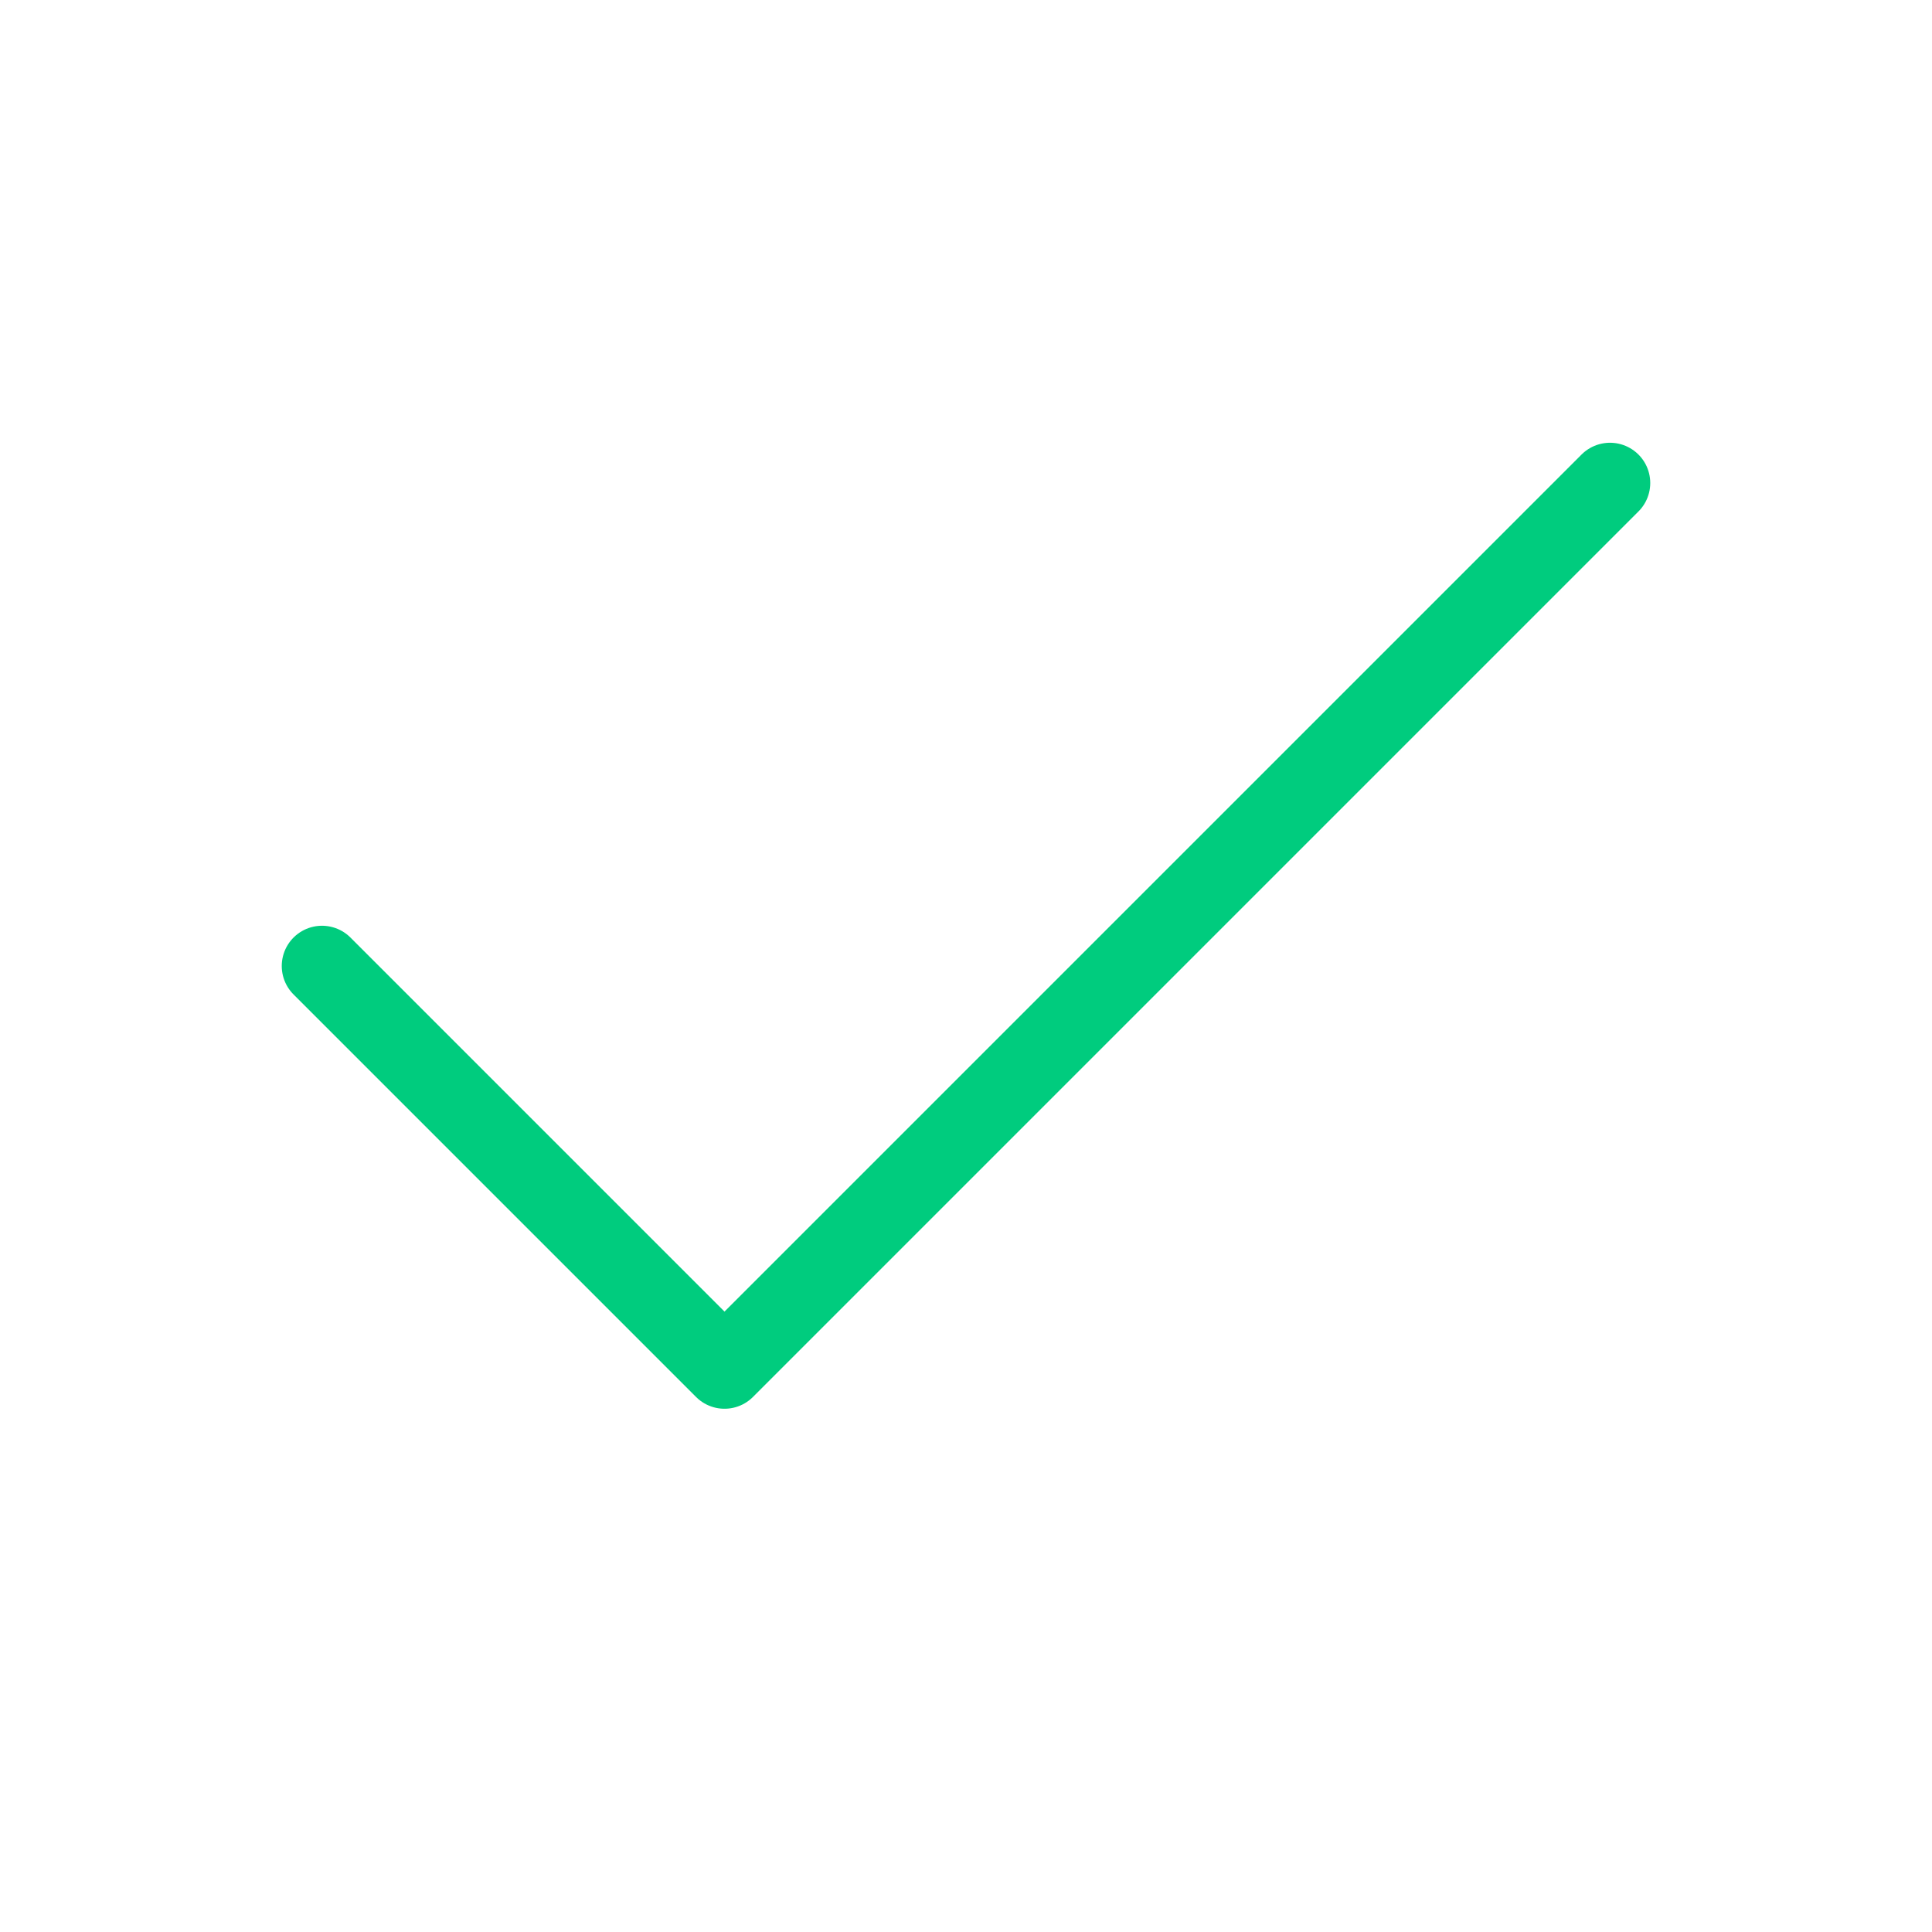
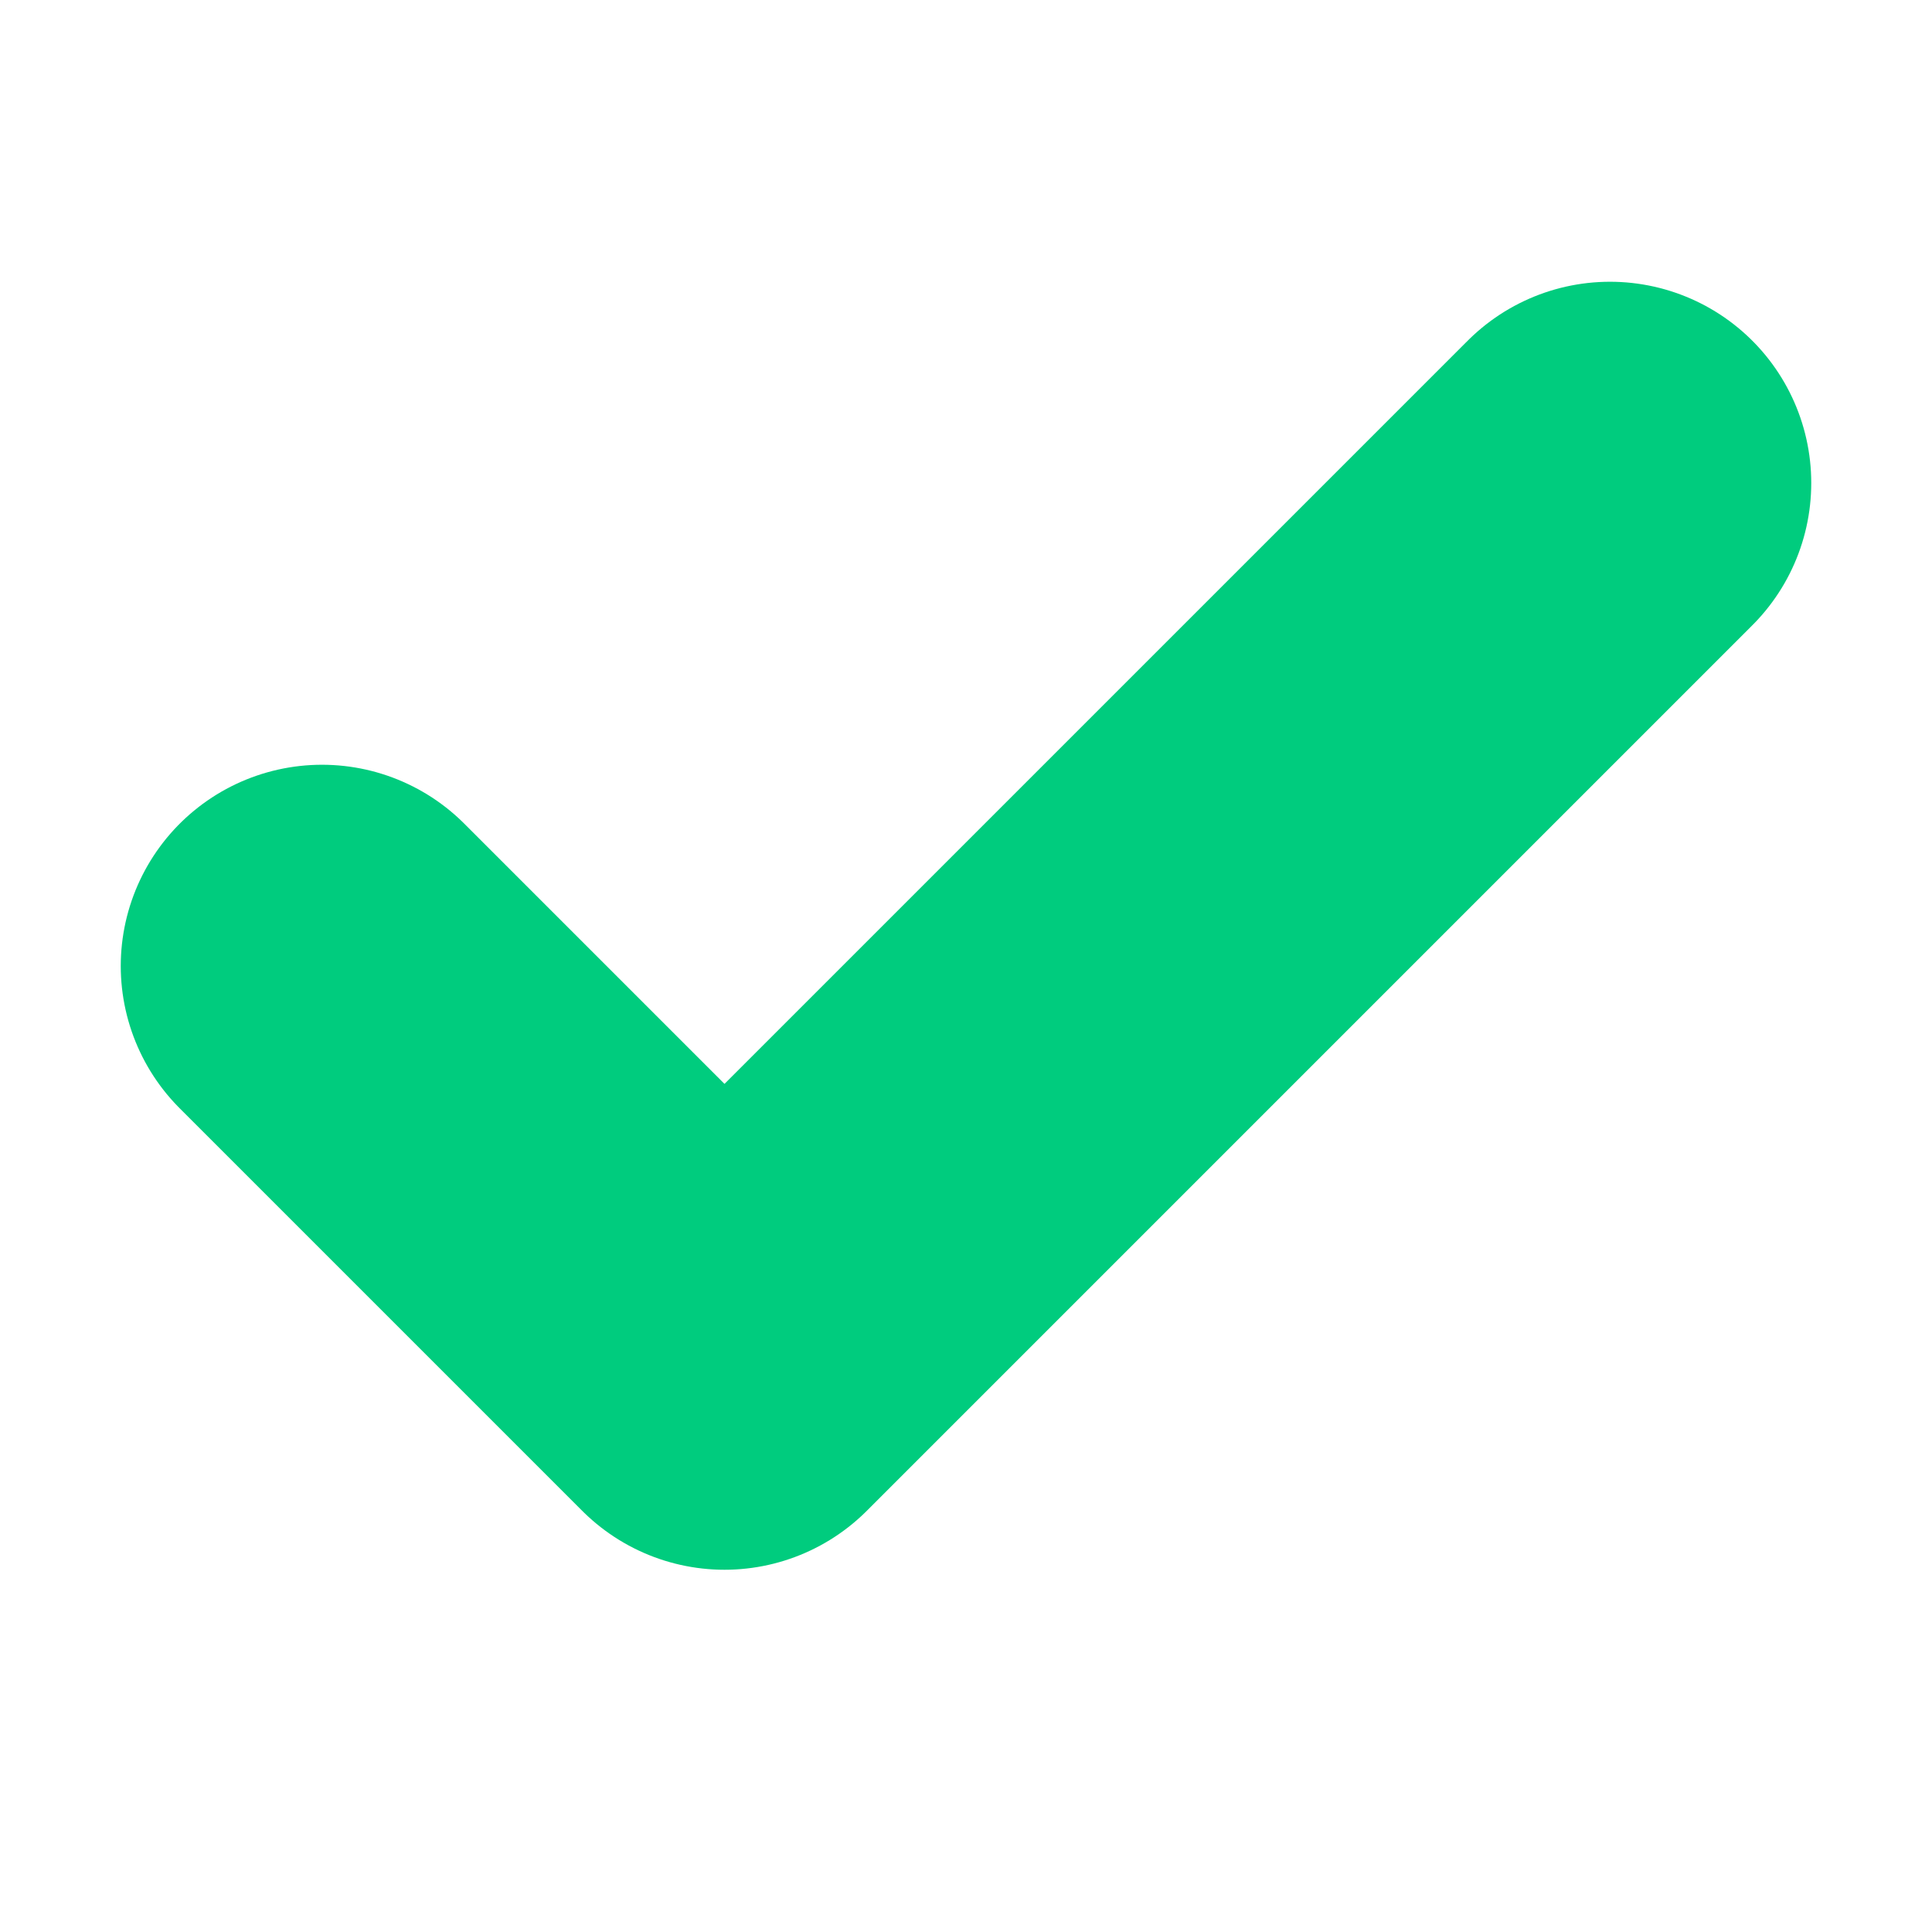
- <svg xmlns="http://www.w3.org/2000/svg" width="1rem" height="1rem" viewBox="0 0 24 24" fill="none" stroke="#00cc7e" stroke-width="0.3rem" stroke-linecap="round" stroke-linejoin="round" class="feather feather-check">
+ <svg xmlns="http://www.w3.org/2000/svg" width="16px" height="16px" viewBox="0 0 24 24" fill="none" stroke="#00cc7e" stroke-width="5px" stroke-linecap="round" stroke-linejoin="round" class="feather feather-check">
  <polyline points="20 6 9 17 4 12" />
</svg>
